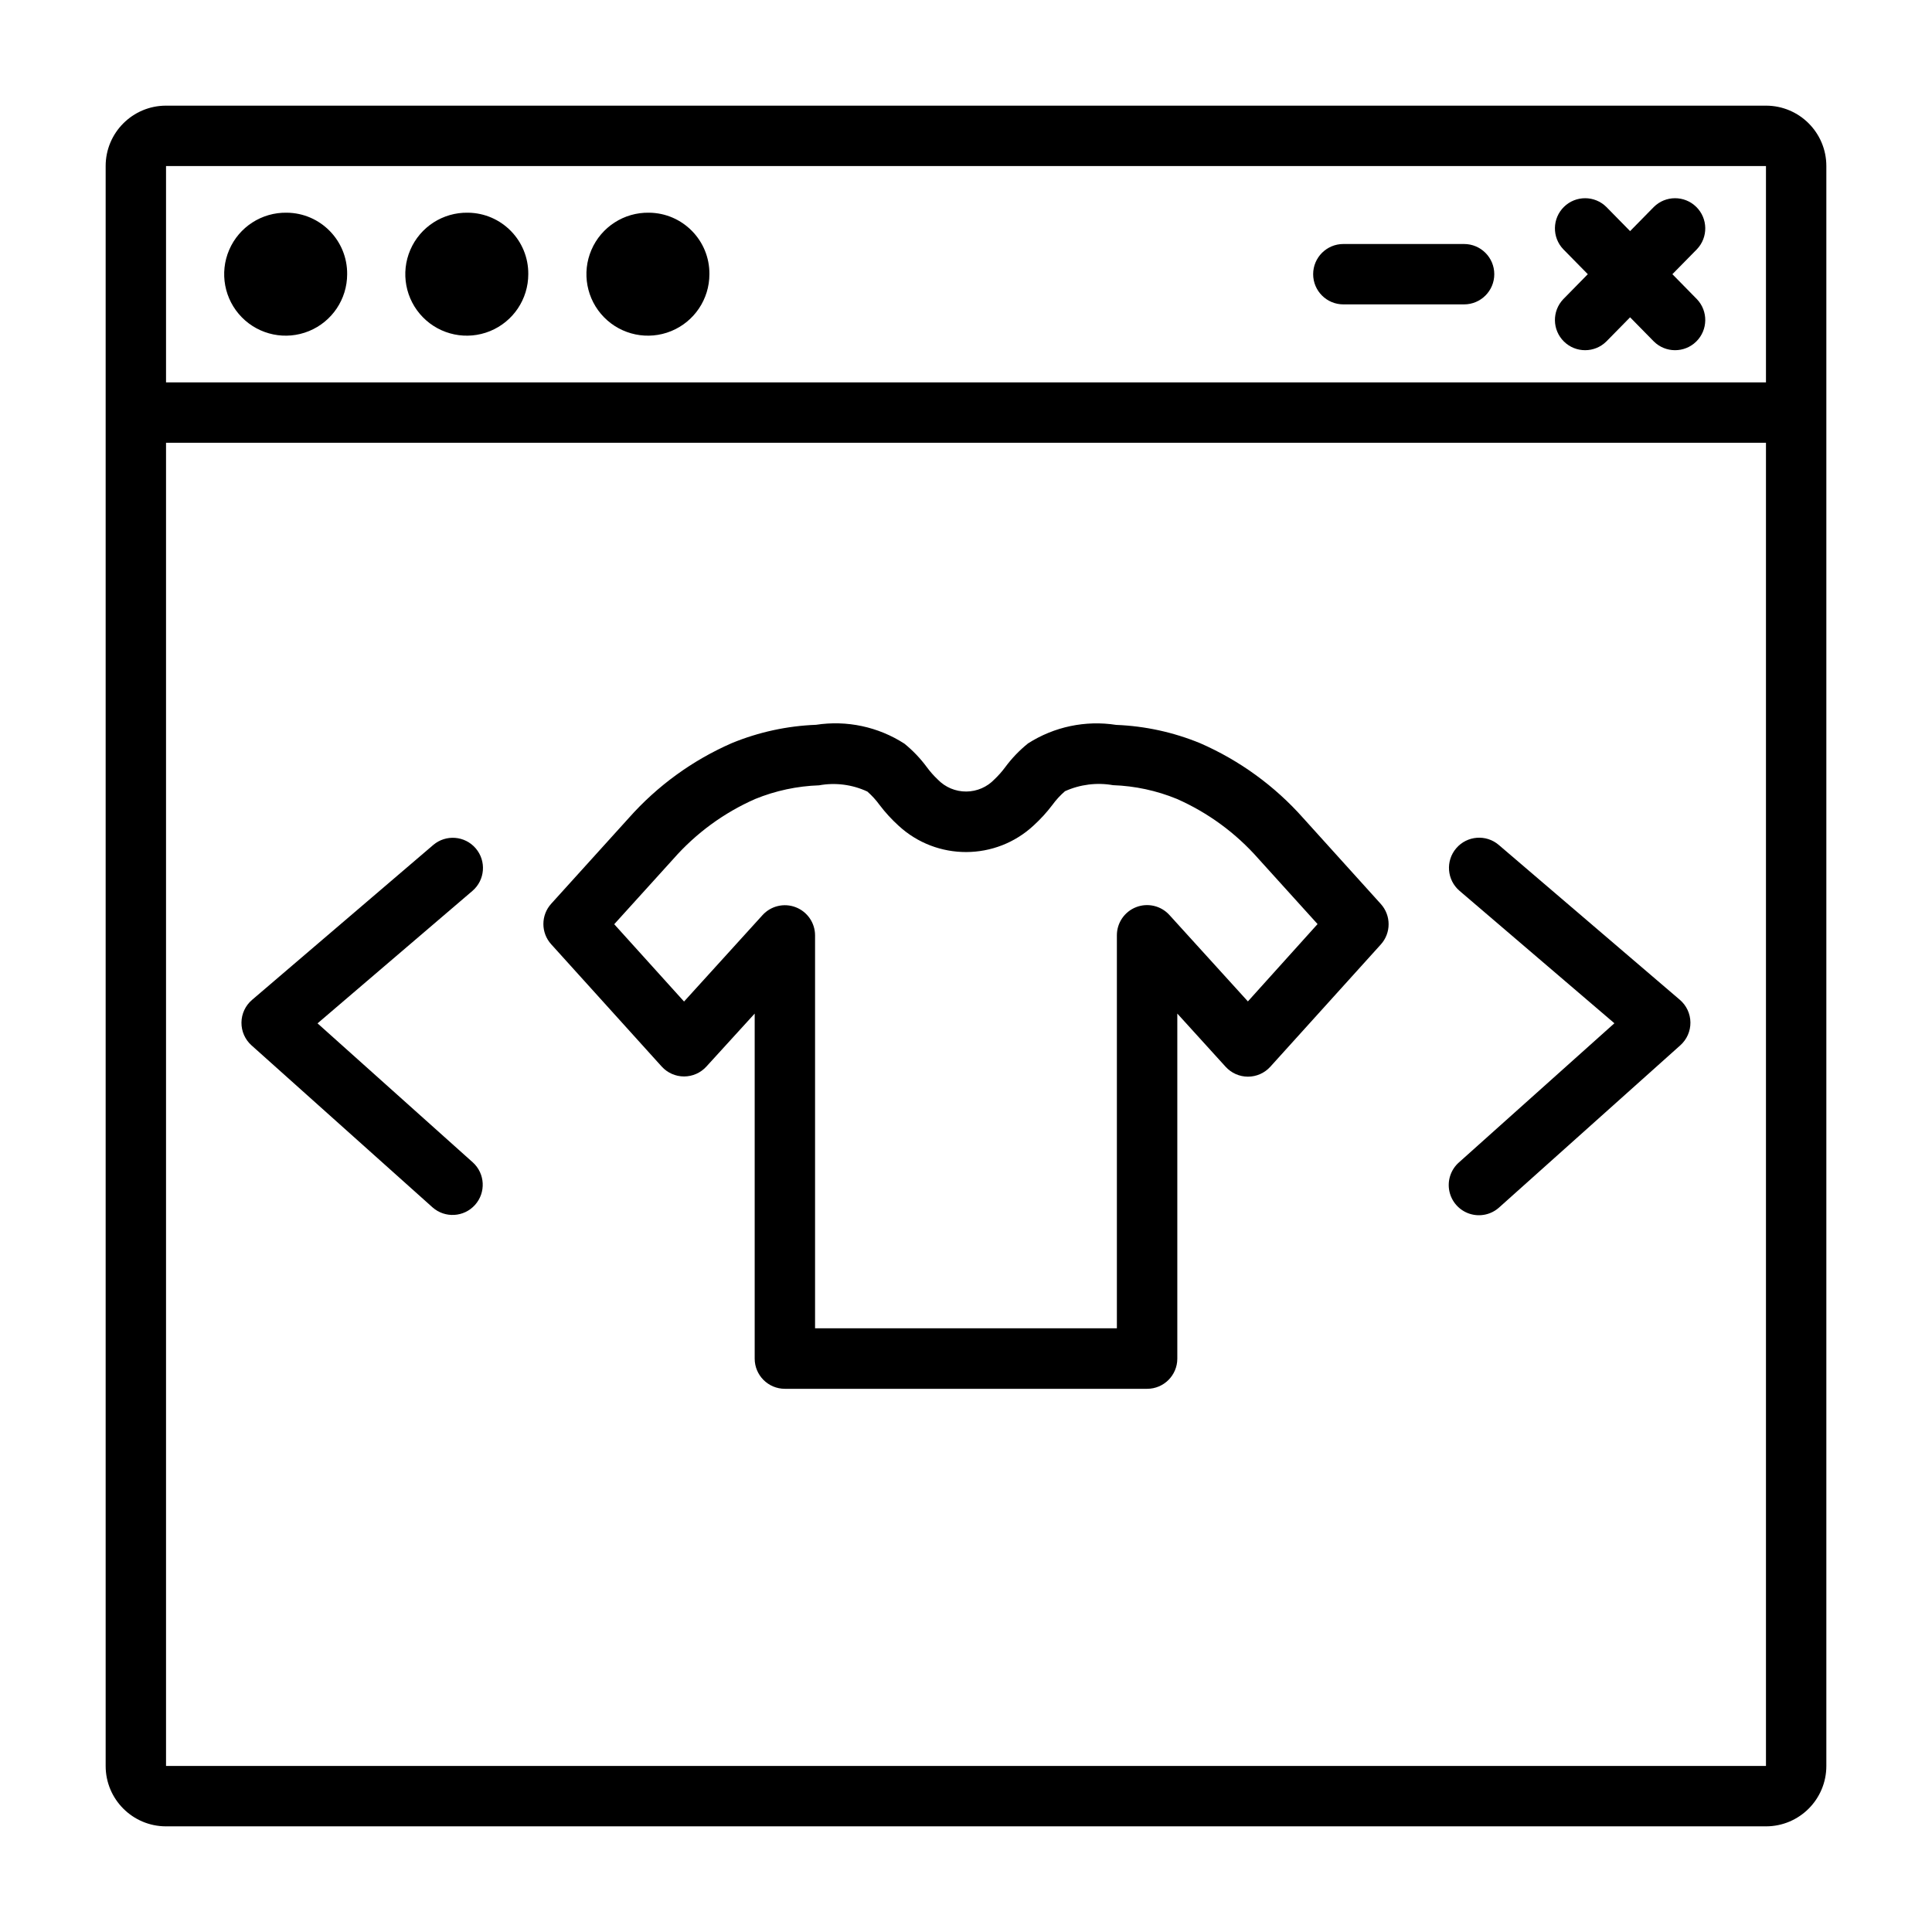
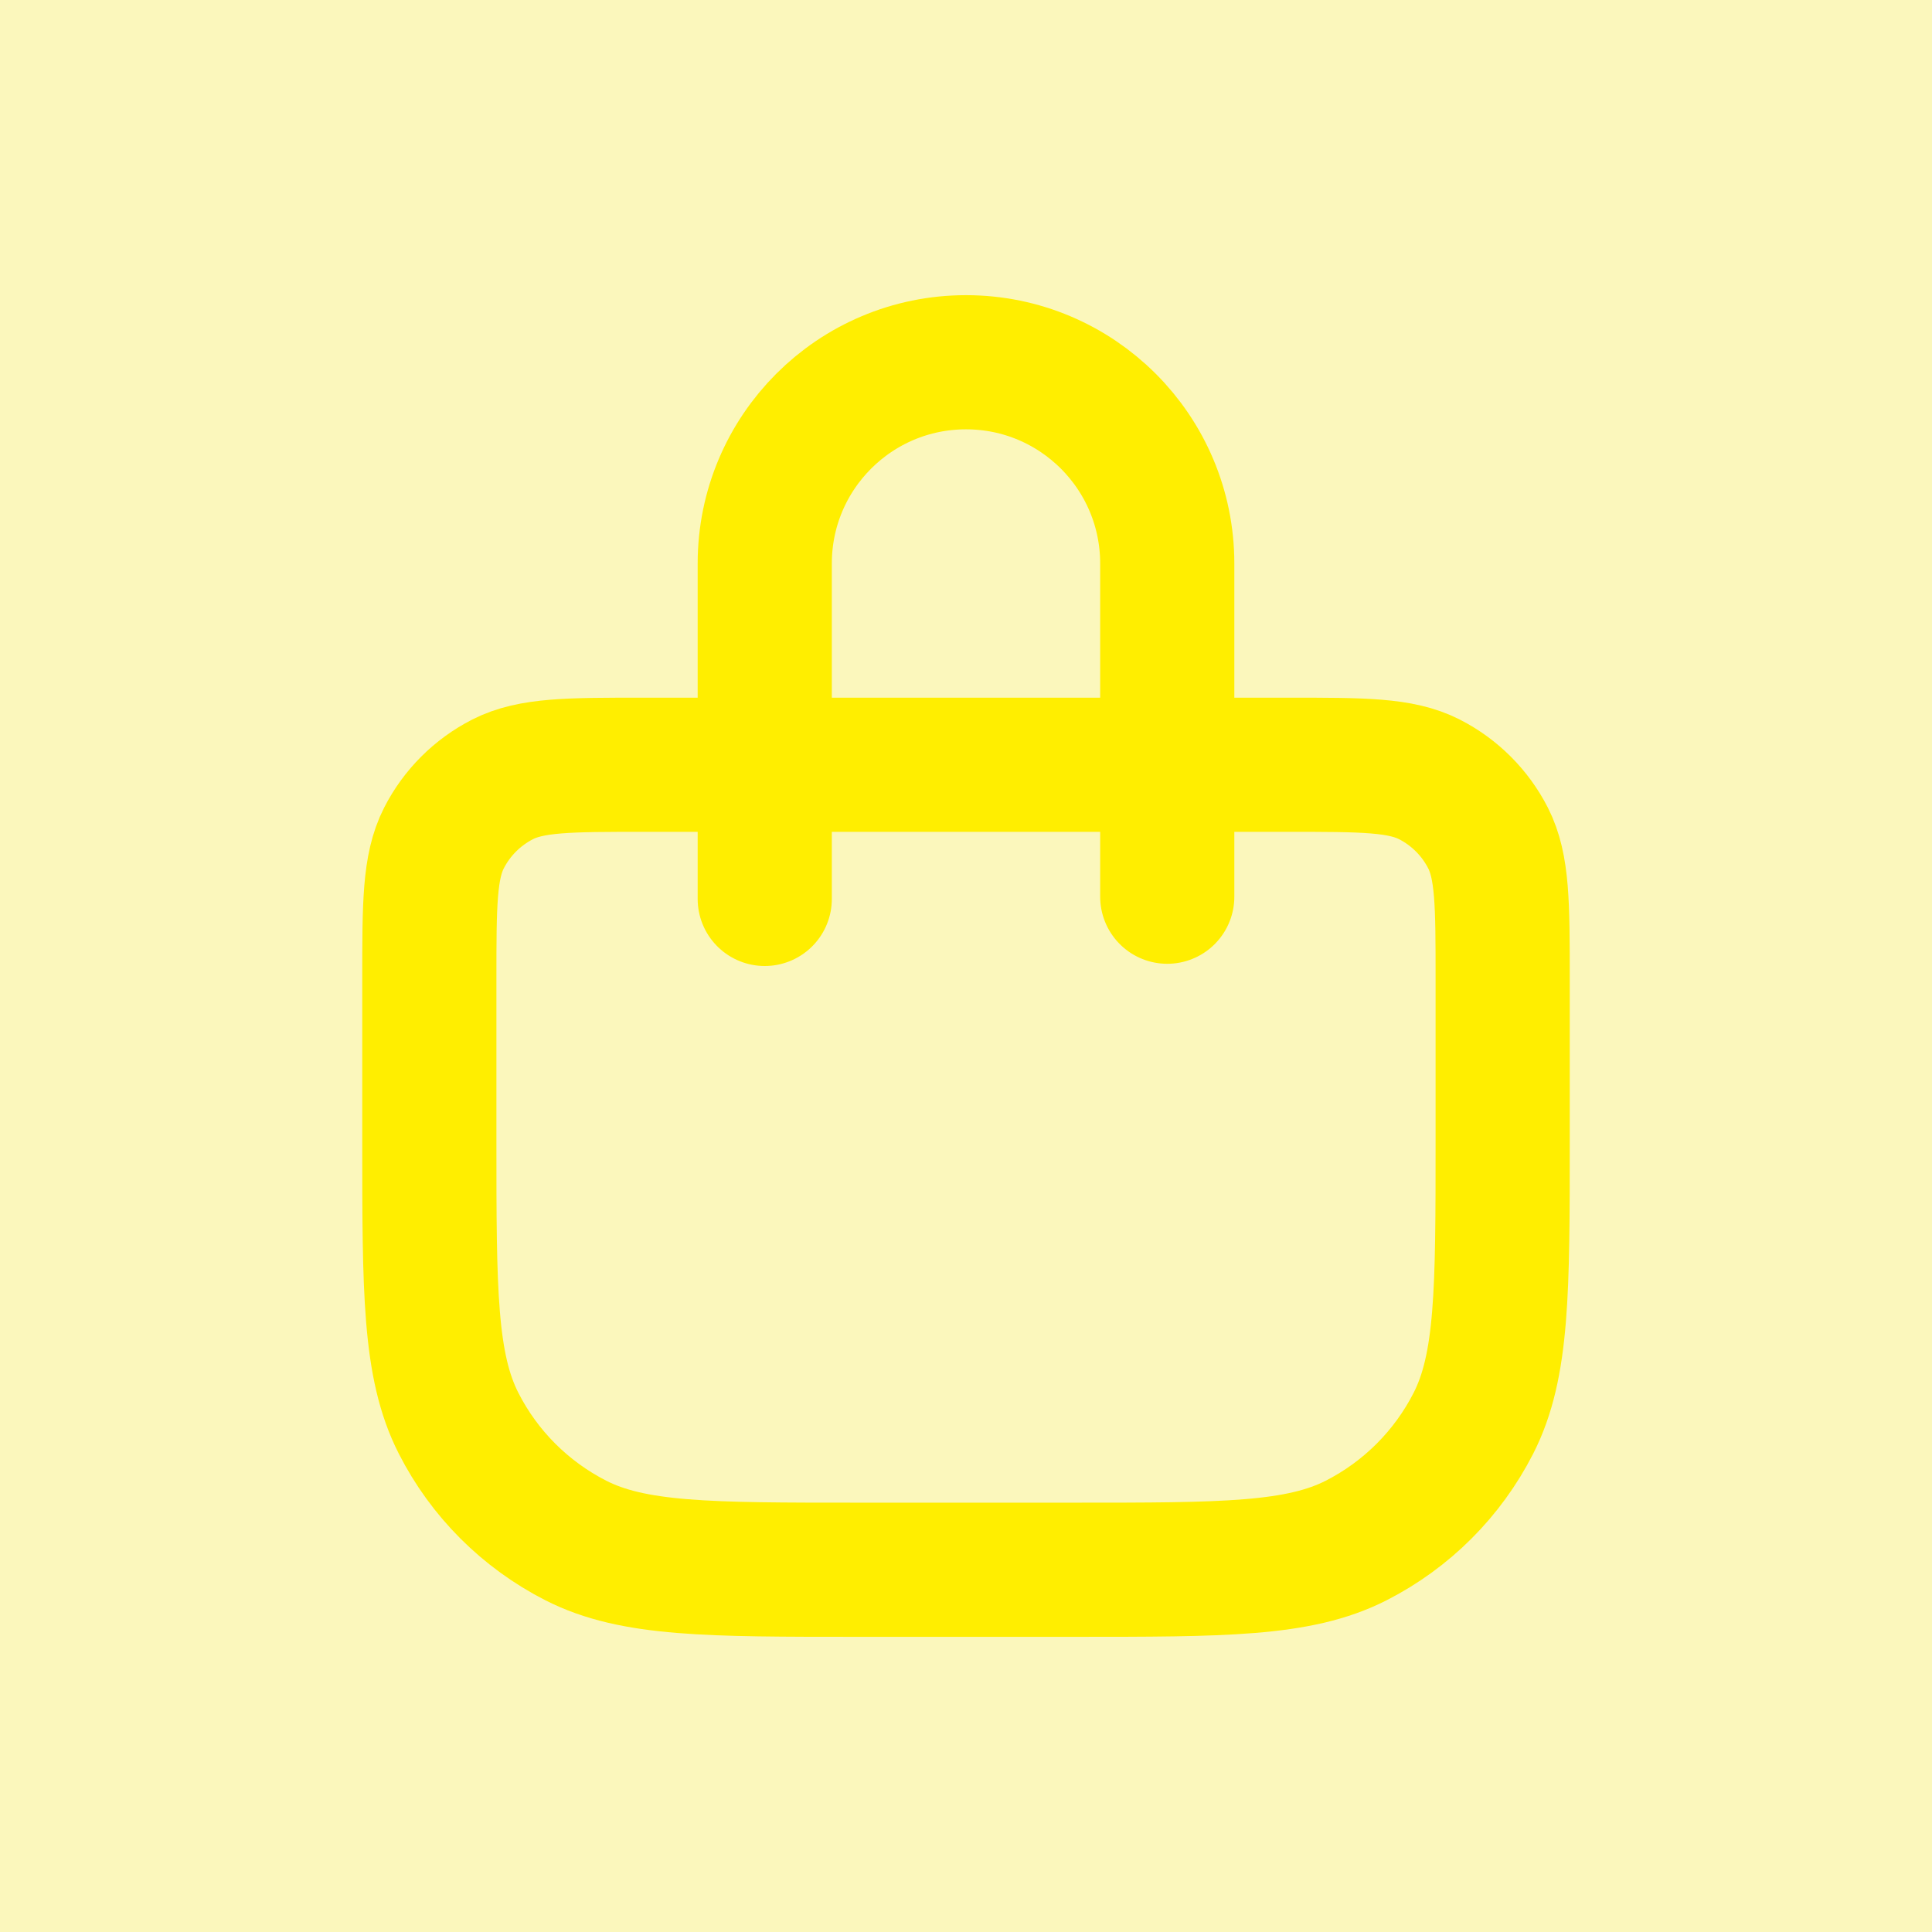
- <svg xmlns="http://www.w3.org/2000/svg" fill="#000000" width="800px" height="800px" viewBox="0 0 64 64">
-   <g data-name="29 online shop 2" id="_29_online_shop_2">
-     <path d="M58.5,3.5H5.5a2,2,0,0,0-2,2v53a2,2,0,0,0,2,2h53a2,2,0,0,0,2-2V5.5A2,2,0,0,0,58.5,3.5Zm0,2v7.167H5.5V5.5Zm-53,53V14.667h53l0,43.833Z" />
-     <path d="M15.5,7.046a2.037,2.037,0,1,0,2,2.037,2.018,2.018,0,0,0-2-2.037Z" />
-     <path d="M9.5,7.046a2.037,2.037,0,1,0,2,2.037,2.018,2.018,0,0,0-2-2.037Z" />
-     <path d="M21.5,7.046a2.037,2.037,0,1,0,2,2.037,2.018,2.018,0,0,0-2-2.037Z" />
-     <path d="M43.171,27.1a9.81,9.81,0,0,0-3.411-2.479,8.143,8.143,0,0,0-2.786-.608,4.212,4.212,0,0,0-2.92.614,4.271,4.271,0,0,0-.755.787,3.053,3.053,0,0,1-.354.4,1.3,1.3,0,0,1-1.877.012,3.078,3.078,0,0,1-.367-.415,4.246,4.246,0,0,0-.741-.776,4.214,4.214,0,0,0-2.928-.625,8.149,8.149,0,0,0-2.788.606,9.809,9.809,0,0,0-3.415,2.482l-2.57,2.84a1,1,0,0,0,0,1.342l3.66,4.05a1,1,0,0,0,.741.329h0a1,1,0,0,0,.74-.328L25,33.576v11.43a1,1,0,0,0,1,1H38a1,1,0,0,0,1-1V33.576l1.6,1.762a1,1,0,0,0,.74.328h0a1,1,0,0,0,.741-.329l3.66-4.05a1,1,0,0,0,0-1.342Zm-1.833,6.073-2.6-2.863a1,1,0,0,0-1.74.672v13.02H27V30.986a1,1,0,0,0-1.74-.672l-2.6,2.863-2.313-2.561,1.963-2.168a7.78,7.78,0,0,1,2.708-1.981,6.146,6.146,0,0,1,2.114-.452,2.658,2.658,0,0,1,1.6.206,2.689,2.689,0,0,1,.405.444,5.022,5.022,0,0,0,.628.686,3.293,3.293,0,0,0,4.482-.012,5.015,5.015,0,0,0,.614-.674,2.708,2.708,0,0,1,.418-.455,2.721,2.721,0,0,1,1.592-.2,6.139,6.139,0,0,1,2.112.454,7.78,7.78,0,0,1,2.7,1.978l1.963,2.169Z" />
-     <path d="M55.4,9.083l.813-.827a1,1,0,0,0-1.428-1.4l-.786.8-.786-.8a1,1,0,0,0-1.428,1.4l.813.827-.813.828a1,1,0,0,0,1.428,1.4l.786-.8.786.8a1,1,0,0,0,1.428-1.4Z" />
-     <path d="M44.5,10.083h4a1,1,0,0,0,0-2h-4a1,1,0,0,0,0,2Z" />
-     <path d="M10.519,33.9l5.13-4.387a1,1,0,0,0-1.3-1.52l-6,5.13a1,1,0,0,0-.018,1.505l6,5.37a1,1,0,0,0,1.334-1.49Z" />
-     <path d="M49.649,27.99a1,1,0,0,0-1.3,1.52l5.13,4.387-5.148,4.608a1,1,0,1,0,1.334,1.49l6-5.37a1,1,0,0,0-.018-1.505Z" />
+ <svg xmlns="http://www.w3.org/2000/svg" width="800px" height="800px" viewBox="-2.4 -2.4 28.80 28.80" fill="none">
+   <g id="SVGRepo_bgCarrier" stroke-width="0">
+     <rect x="-2.4" y="-2.4" width="28.80" height="28.80" rx="0" fill="#fbf7bc" strokewidth="0" />
+   </g>
+   <g id="SVGRepo_tracerCarrier" stroke-linecap="round" stroke-linejoin="round" />
+   <g id="SVGRepo_iconCarrier">
+     <path d="M9 11V6C9 4.343 10.343 3 12 3C13.657 3 15 4.343 15 6V10.967M10.4 21H13.6C15.84 21 16.96 21 17.816 20.564C18.569 20.18 19.18 19.569 19.564 18.816C20 17.96 20 16.84 20 14.6V12.2C20 11.08 20 10.52 19.782 10.092C19.59 9.716 19.284 9.41 18.908 9.218C18.48 9 17.92 9 16.8 9H7.2C6.08 9 5.52 9 5.092 9.218C4.716 9.41 4.41 9.716 4.218 10.092C4 10.52 4 11.08 4 12.2V14.6C4 16.84 4 17.96 4.436 18.816C4.819 19.569 5.431 20.18 6.184 20.564C7.04 21 8.16 21 10.4 21Z" stroke="#ffee00" stroke-width="2" stroke-linecap="round" stroke-linejoin="round" />
  </g>
</svg>
